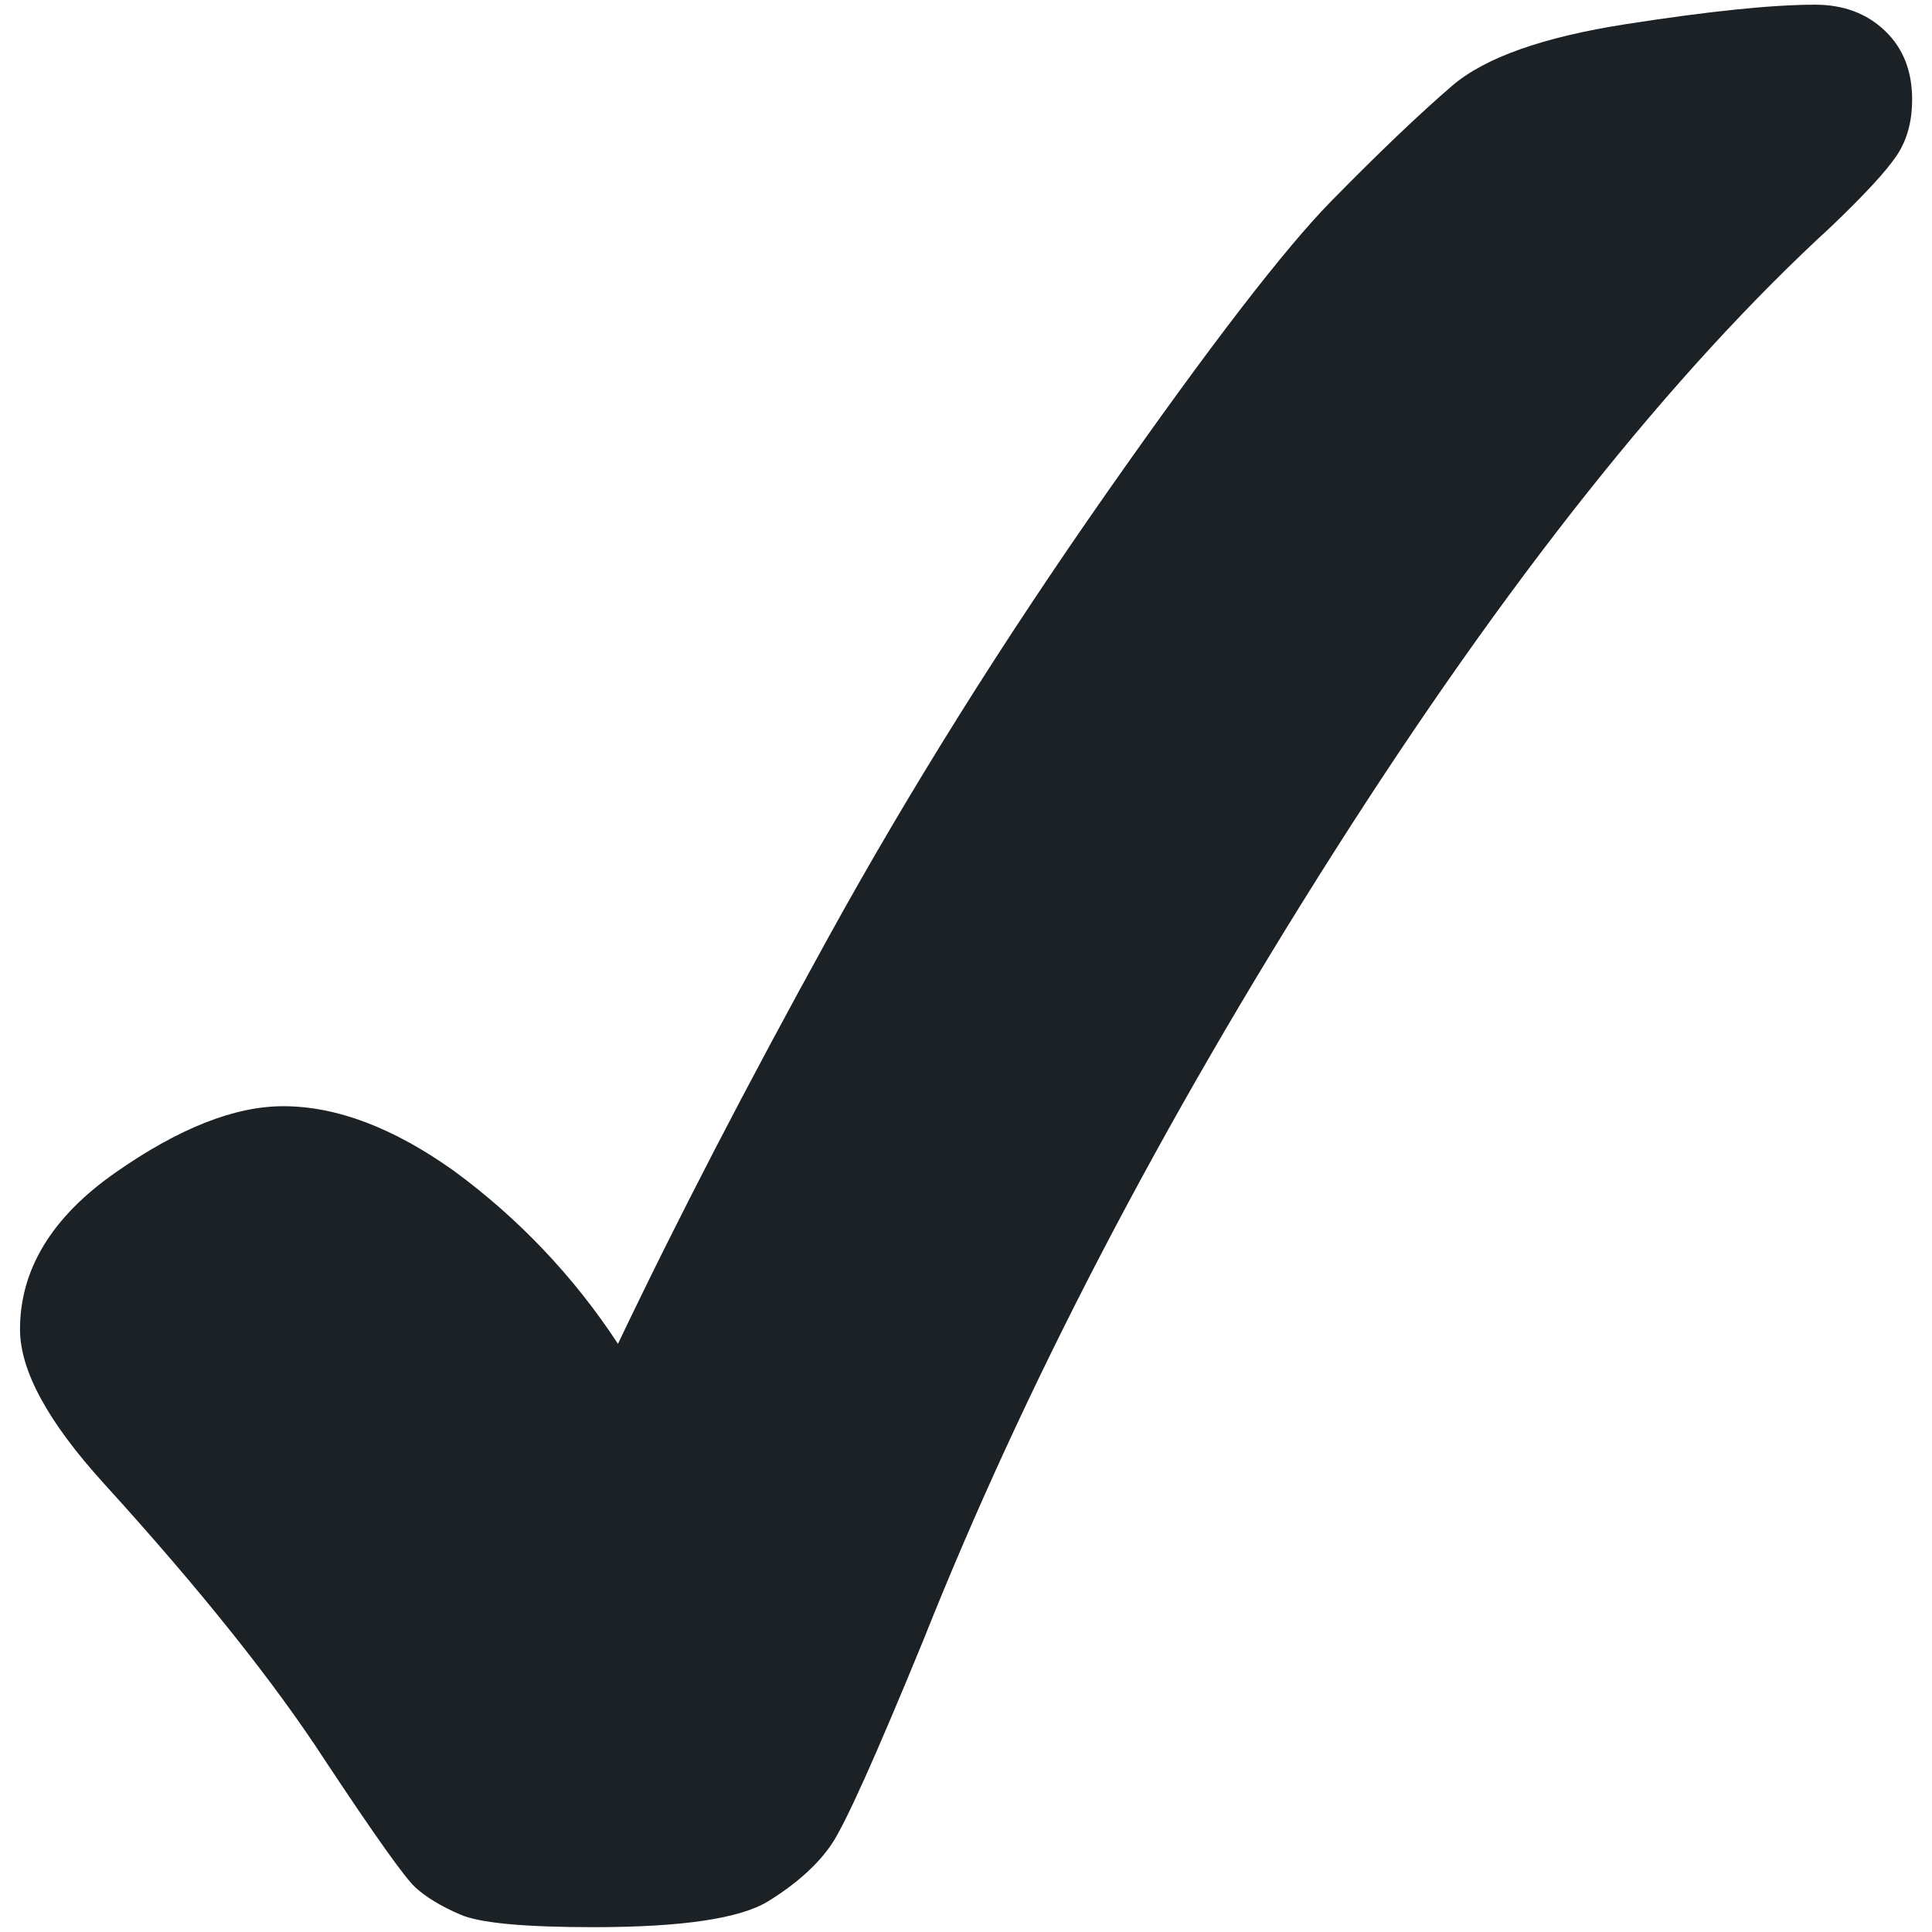
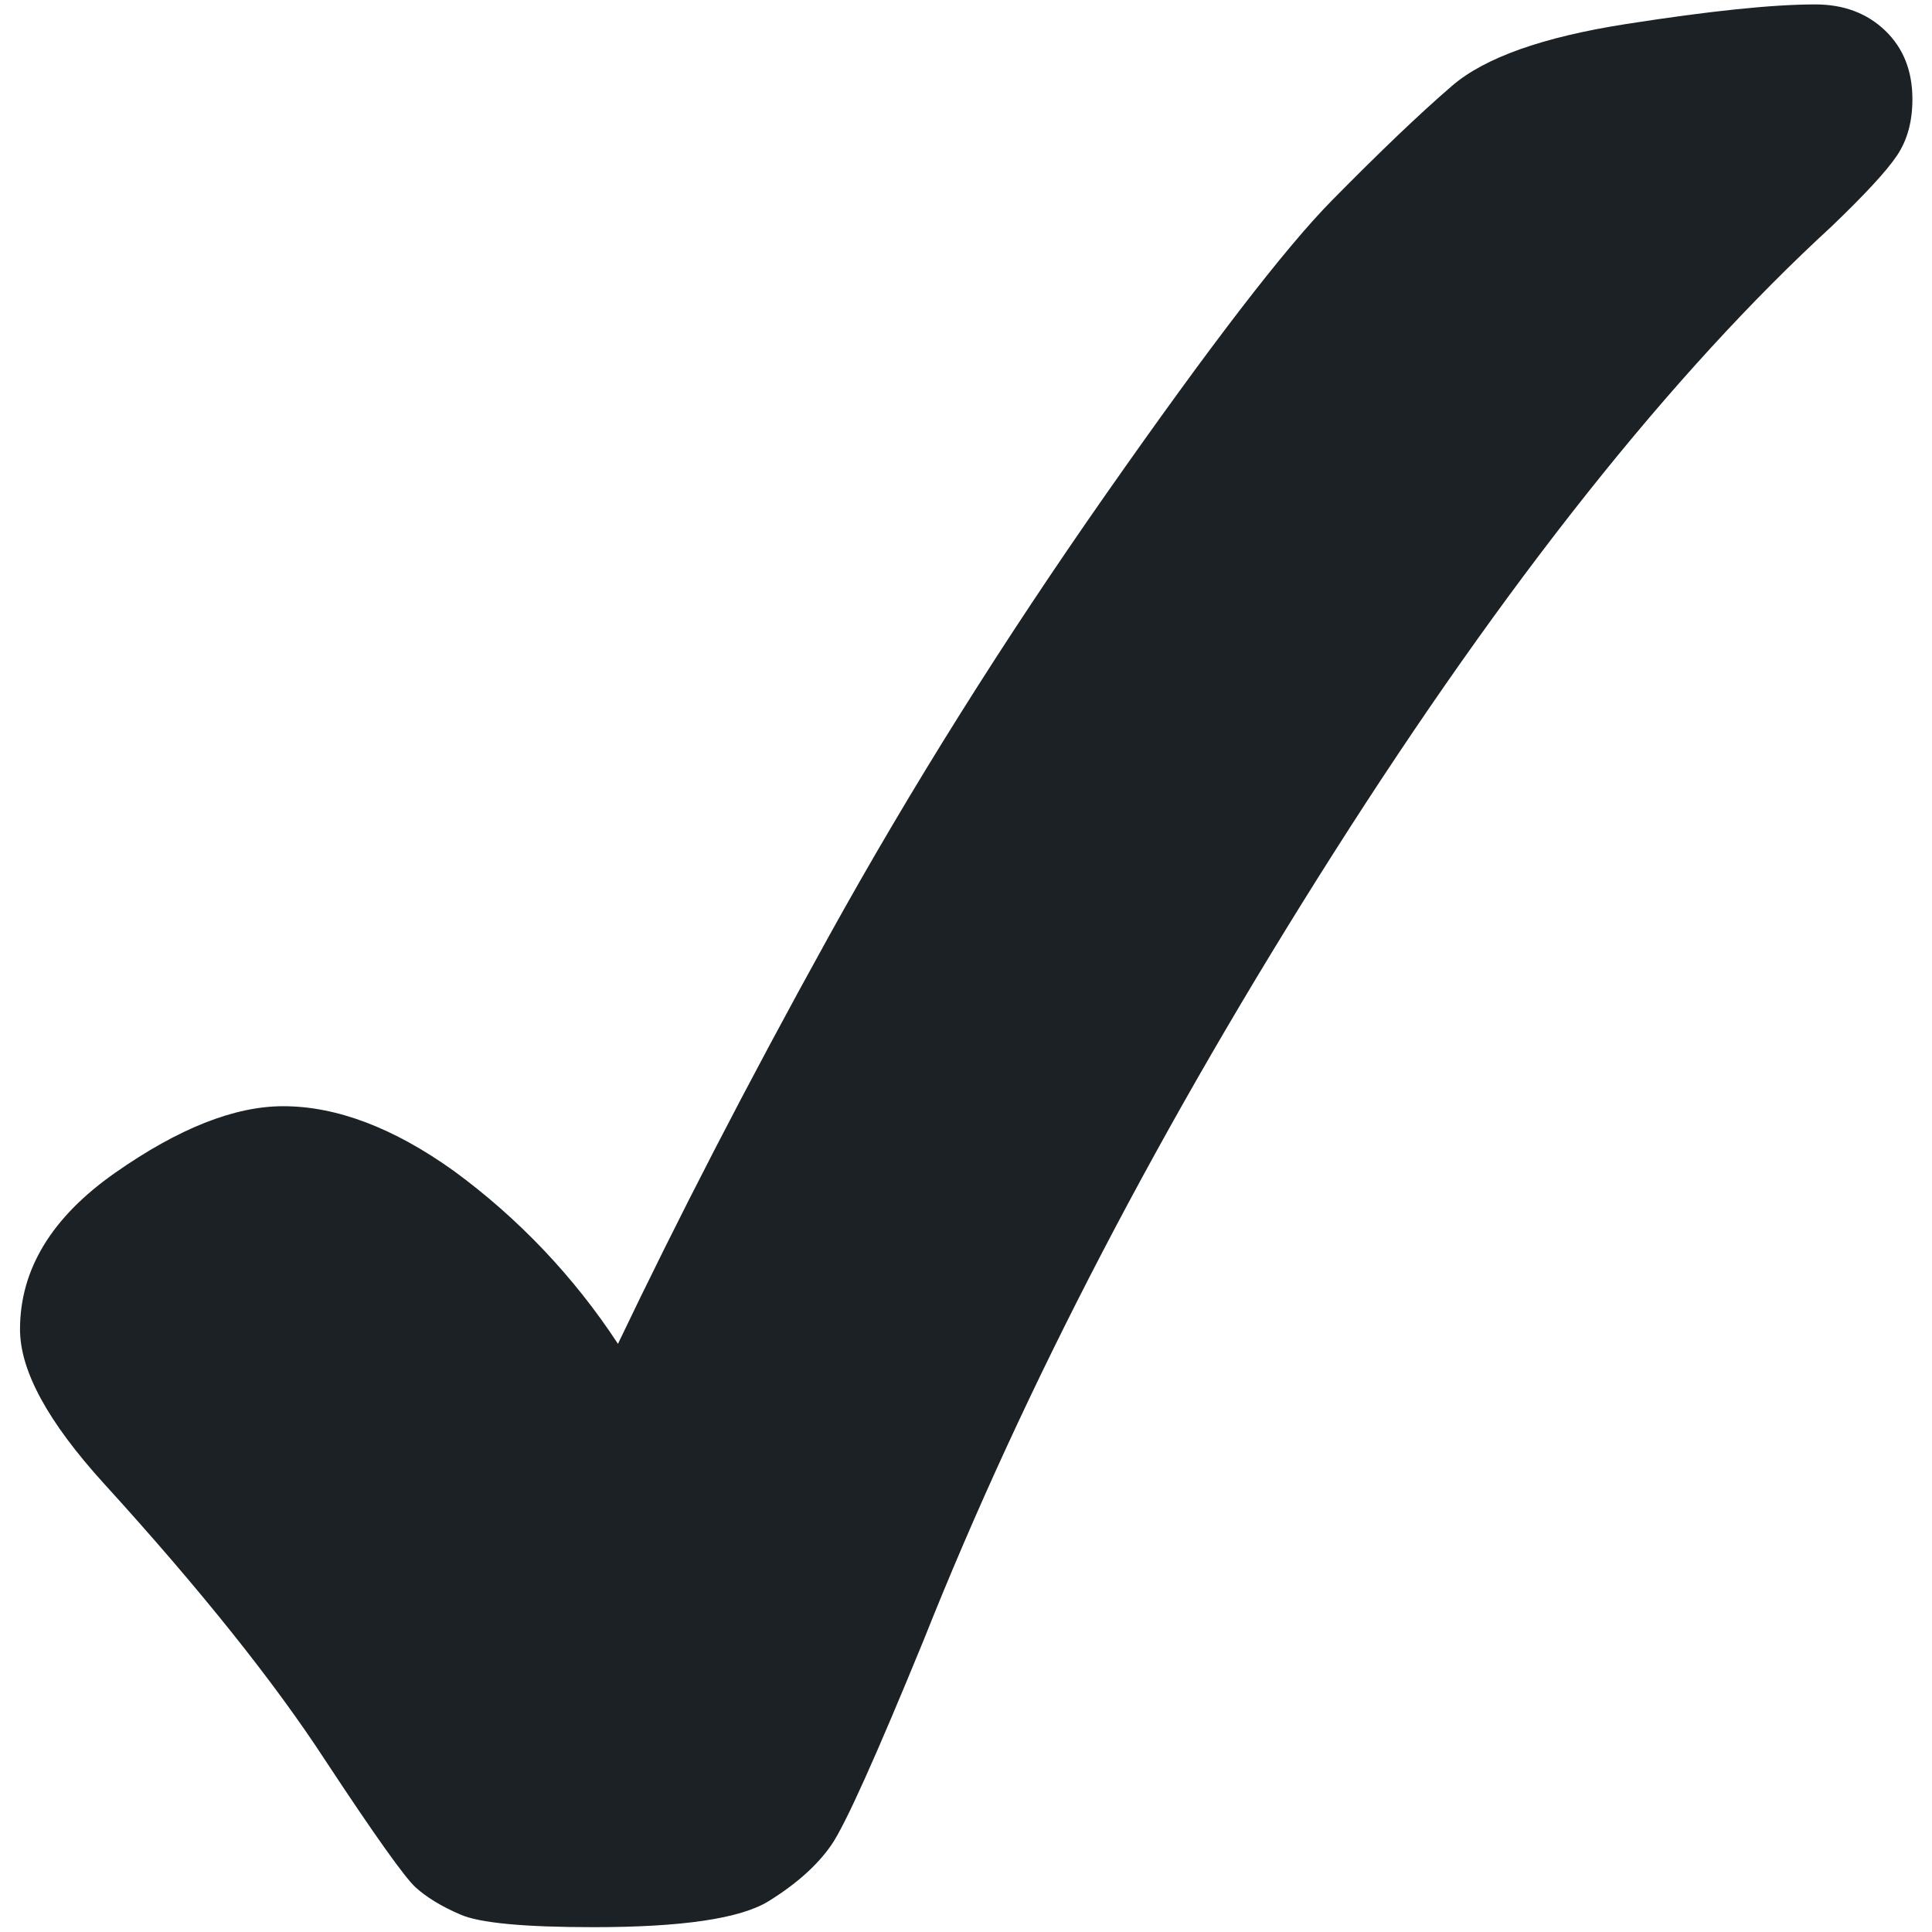
<svg xmlns="http://www.w3.org/2000/svg" width="14" height="14" viewBox="0 0 14 14">
-   <path fill="#1B2124" d="M3.291 8.486c-.439-.314-.853-.47-1.239-.47-.352 0-.757.16-1.217.482s-.69.701-.69 1.135c0 .299.202.67.606 1.115.703.773 1.239 1.445 1.608 2.014.357.539.574.844.65.914s.185.137.325.197c.141.062.463.092.967.092.639 0 1.061-.062 1.266-.188.205-.127.357-.264.457-.41s.322-.641.668-1.484c.732-1.84 1.724-3.742 2.972-5.705s2.449-3.475 3.604-4.535c.24-.229.398-.4.475-.514s.113-.25.113-.409c0-.205-.065-.371-.197-.497s-.301-.189-.506-.189c-.311 0-.768.047-1.371.141s-1.023.243-1.261.448-.528.482-.871.831-.887 1.056-1.634 2.123-1.417 2.135-2.009 3.208-1.102 2.057-1.529 2.953a4.842 4.842 0 0 0-1.187-1.252z" />
+   <path fill="#1B2124" d="M3.29 8.486c-.438-.314-.852-.47-1.238-.47-.352 0-.757.16-1.217.482s-.69.7-.69 1.135c0 .3.202.67.606 1.115.704.773 1.24 1.445 1.61 2.014.356.54.573.844.65.914s.184.137.324.197c.14.062.463.092.967.092.64 0 1.062-.062 1.267-.188.205-.127.357-.264.457-.41s.322-.64.668-1.484c.732-1.84 1.724-3.742 2.972-5.705s2.45-3.475 3.604-4.535c.24-.23.398-.4.475-.514s.113-.25.113-.41c0-.205-.065-.37-.197-.497s-.302-.19-.507-.19c-.31 0-.768.048-1.37.142s-1.024.243-1.262.448-.527.482-.87.83-.887 1.057-1.634 2.124S6.6 5.712 6.006 6.785s-1.1 2.057-1.528 2.953A4.842 4.842 0 0 0 3.29 8.486z" />
</svg>
